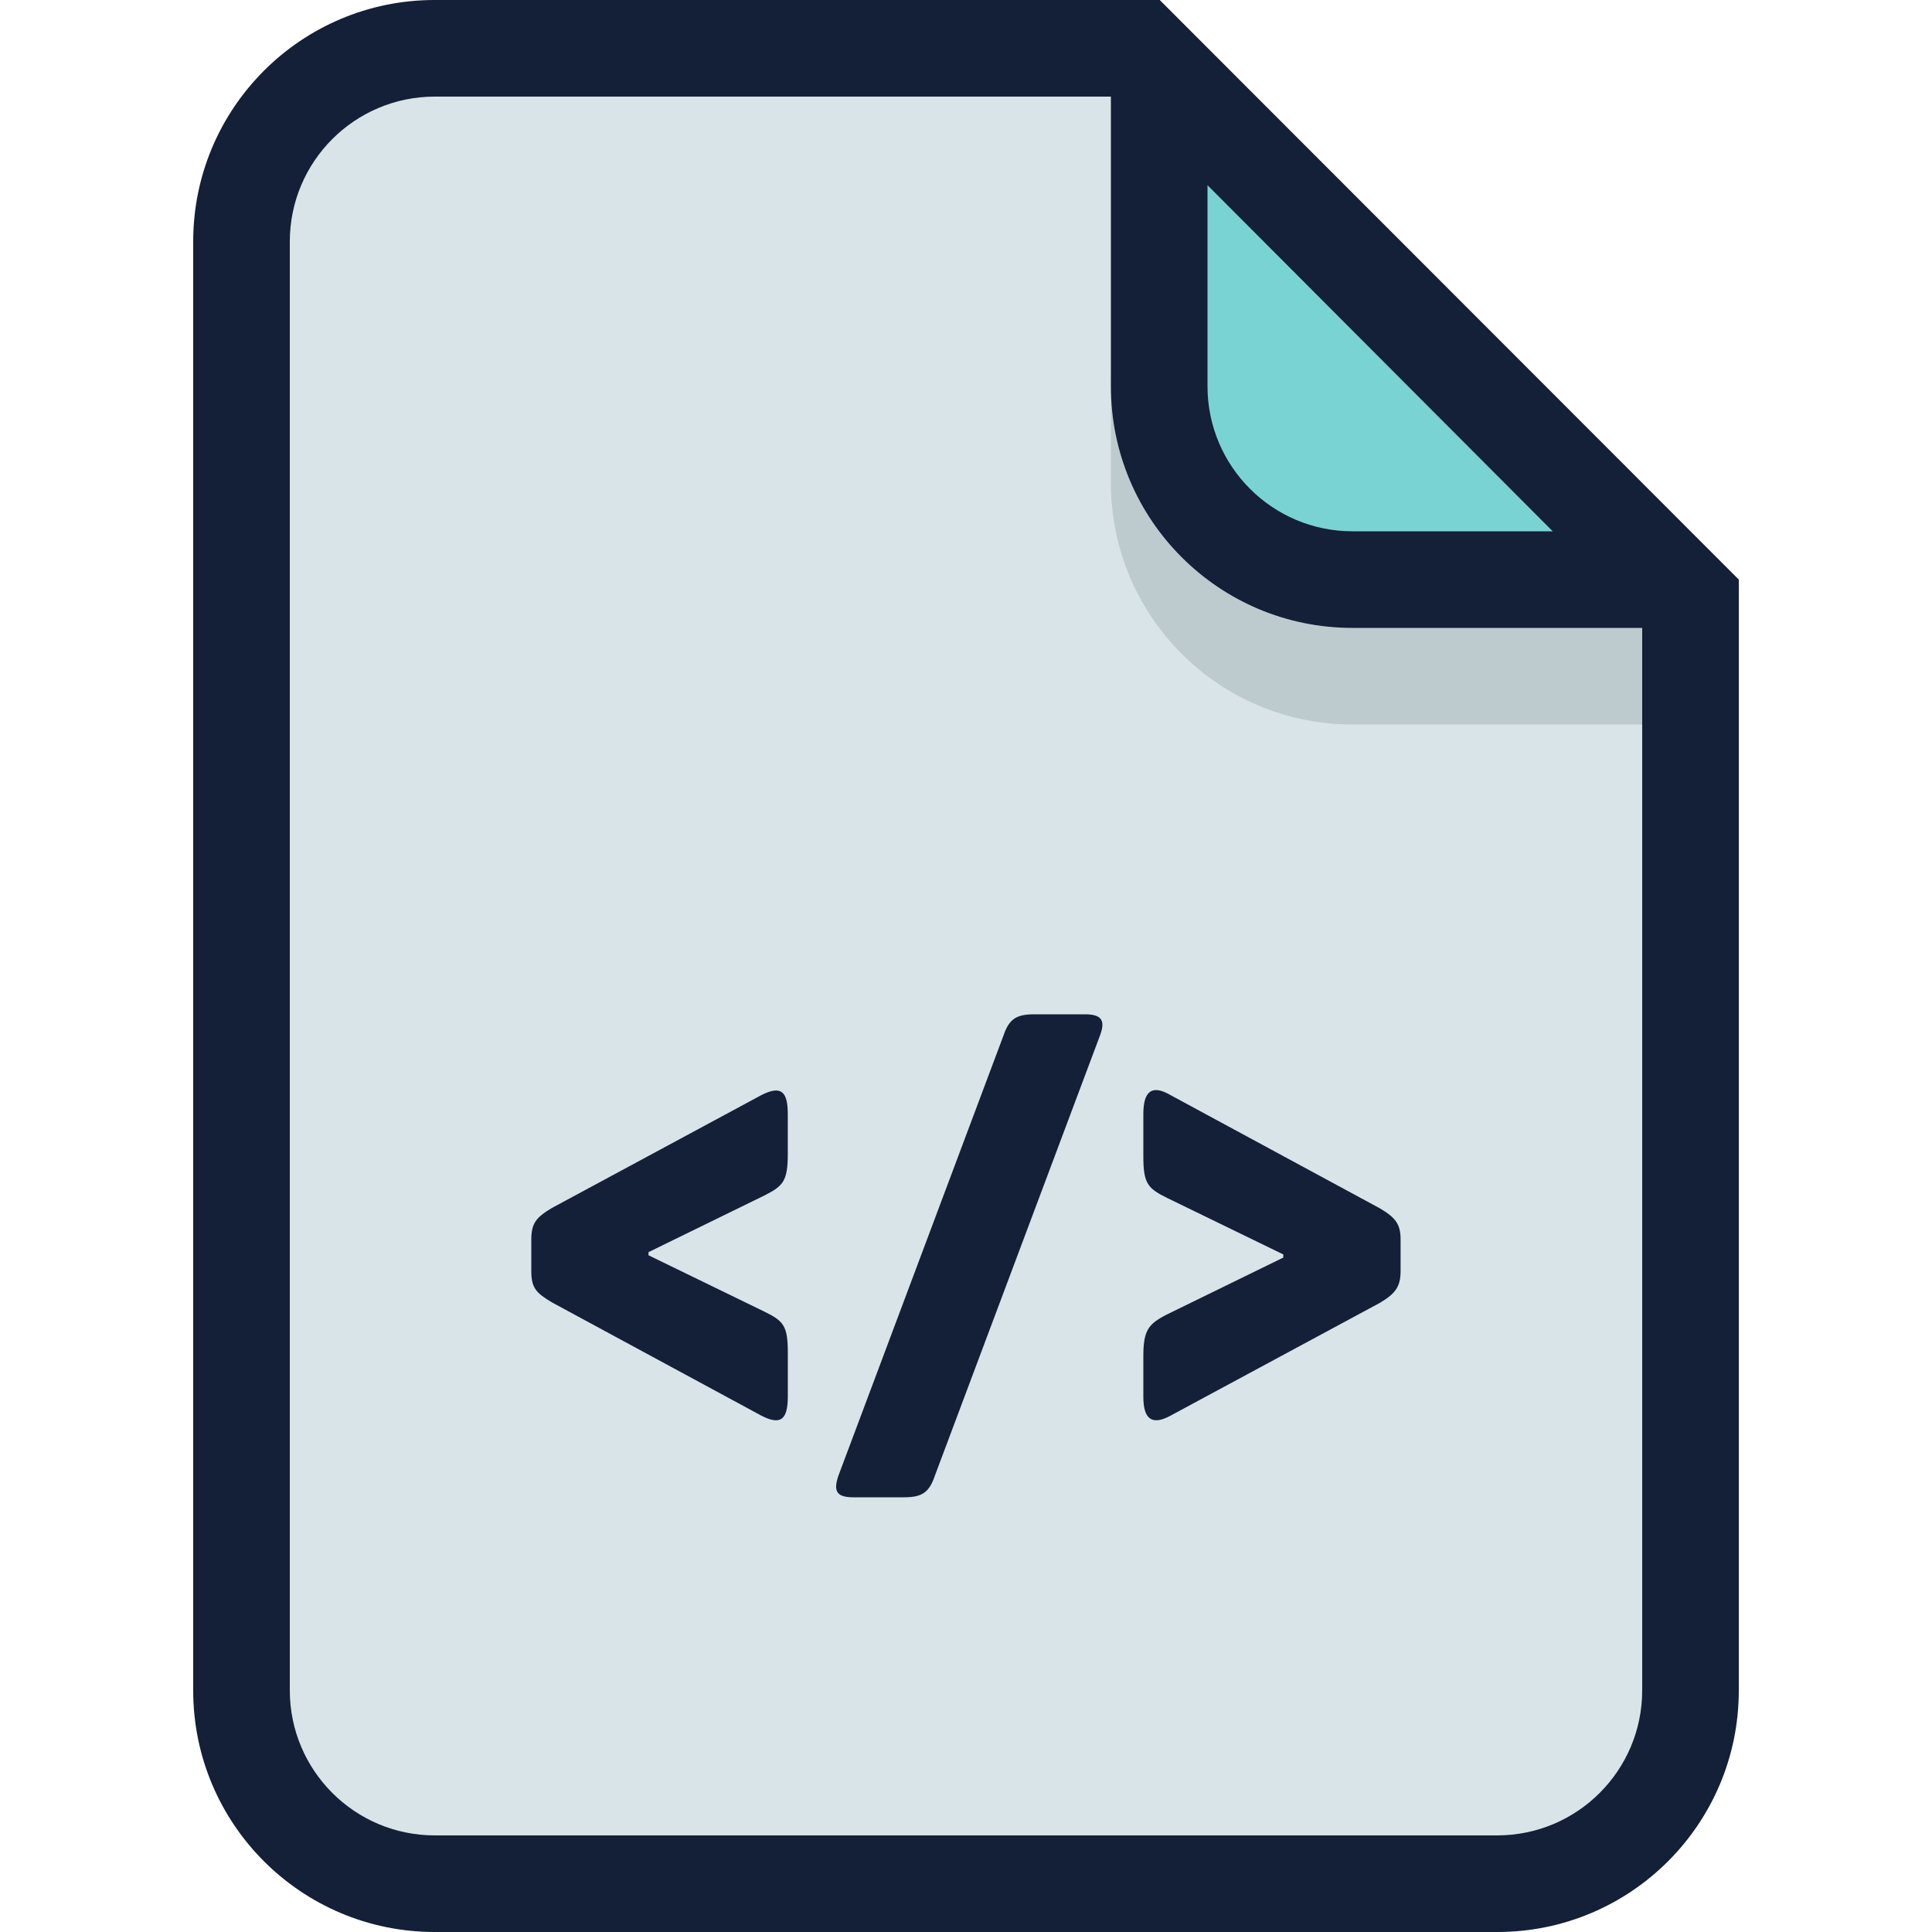
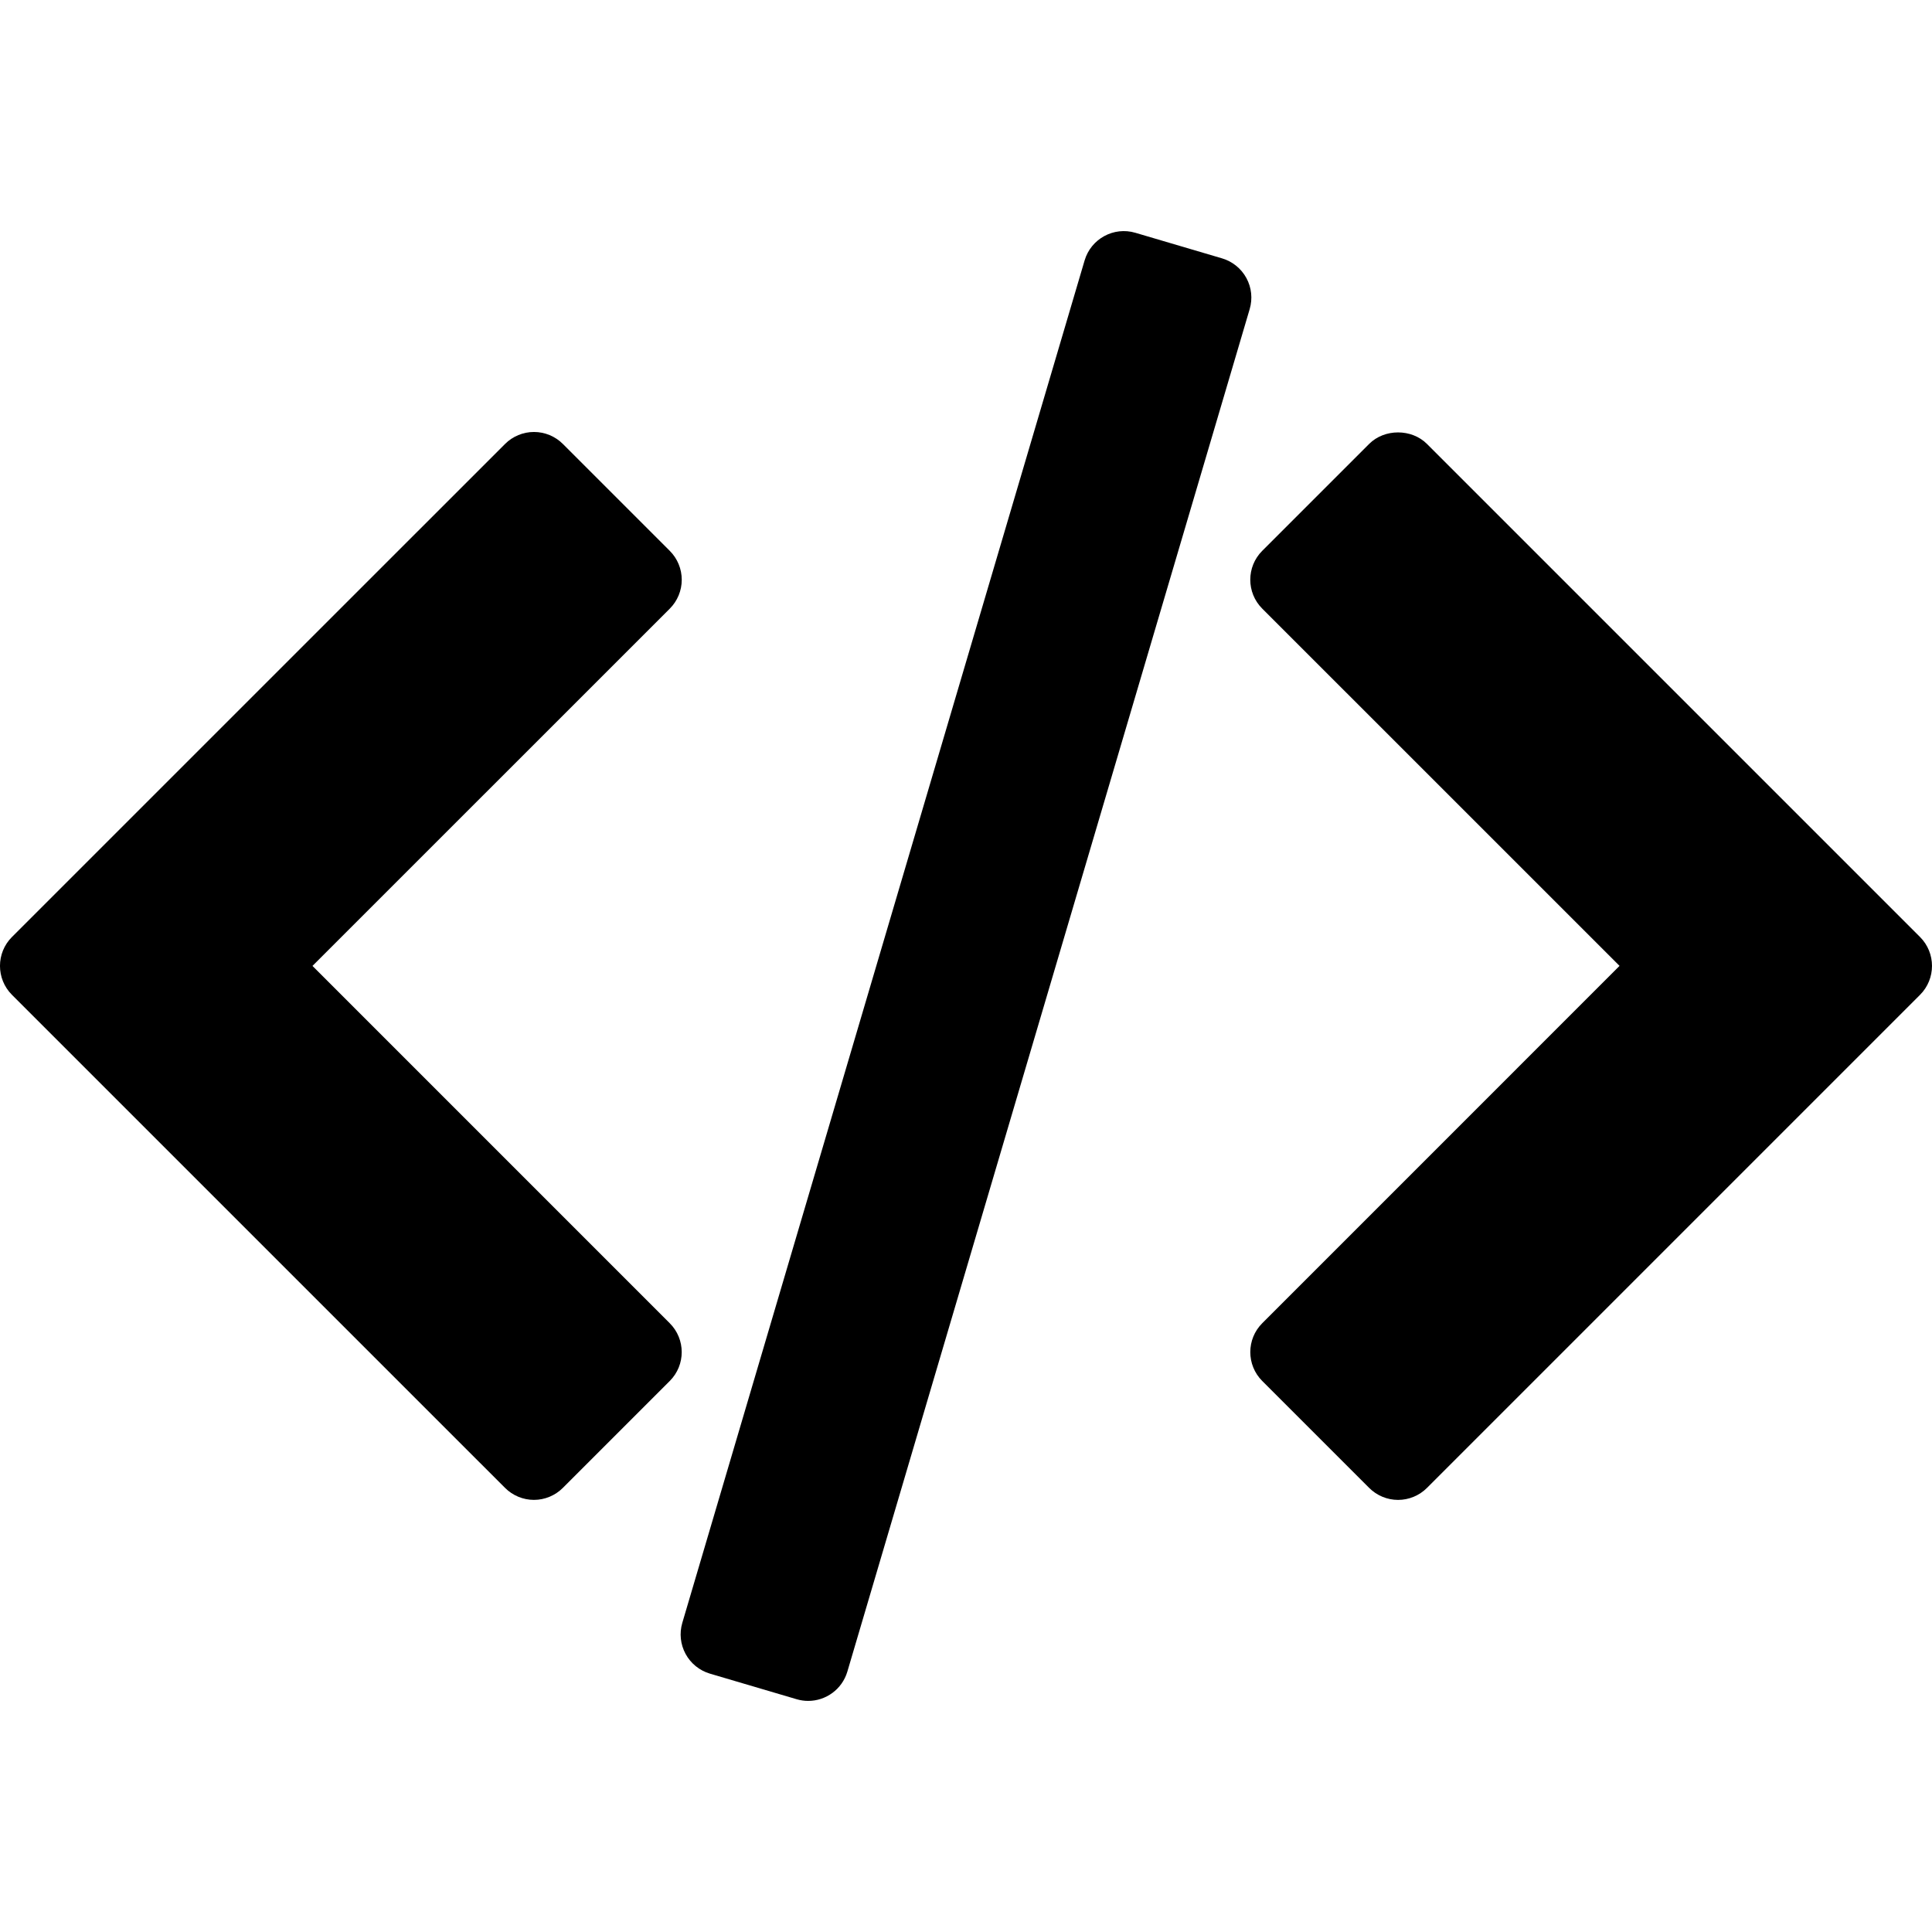
- <svg xmlns="http://www.w3.org/2000/svg" id="Layer_1" data-name="Layer 1" viewBox="0 0 512 512">
-   <defs>
-     <style>.cls-1{fill:#d9e4e8;}.cls-2{opacity:0.14;}.cls-3{fill:#17292d;}.cls-4{fill:#79d3d3;}.cls-5{fill:#141f38;}</style>
-   </defs>
-   <path class="cls-1" d="M115.2,499.2A51.26,51.26,0,0,1,64,448V64a51.26,51.26,0,0,1,51.2-51.2H302L448,158.9V448a51.26,51.26,0,0,1-51.2,51.2Z" />
-   <g class="cls-2">
-     <path class="cls-3" d="M435.2,128h0L346.72,39.51A64,64,0,0,0,294.4,102.4V128a64,64,0,0,0,64,64h76.8Z" />
+ <svg xmlns="http://www.w3.org/2000/svg" version="1.1" id="Capa_1" x="0px" y="0px" width="94.504px" height="94.504px" viewBox="0 0 94.504 94.504" style="enable-background:new 0 0 94.504 94.504;" xml:space="preserve">
+   <g>
+     <g>
+       <path d="M93.918,45.833L69.799,21.714c-0.75-0.75-2.077-0.75-2.827,0l-5.229,5.229c-0.781,0.781-0.781,2.047,0,2.828    l17.477,17.475L61.744,64.724c-0.781,0.781-0.781,2.047,0,2.828l5.229,5.229c0.375,0.375,0.884,0.587,1.414,0.587    c0.529,0,1.039-0.212,1.414-0.587l24.117-24.118C94.699,47.881,94.699,46.614,93.918,45.833z" />
+       <path d="M32.759,64.724L15.285,47.248l17.477-17.475c0.375-0.375,0.586-0.883,0.586-1.414c0-0.53-0.21-1.039-0.586-1.414    l-5.229-5.229c-0.375-0.375-0.884-0.586-1.414-0.586c-0.53,0-1.039,0.211-1.414,0.586L0.585,45.833    c-0.781,0.781-0.781,2.047,0,2.829L24.704,72.78c0.375,0.375,0.884,0.587,1.414,0.587c0.53,0,1.039-0.212,1.414-0.587l5.229-5.229    C33.542,66.771,33.542,65.505,32.759,64.724z" />
+       <path d="M60.967,13.6c-0.254-0.466-0.682-0.812-1.19-0.962l-4.239-1.251c-1.058-0.314-2.172,0.293-2.484,1.352L33.375,79.382    c-0.15,0.509-0.092,1.056,0.161,1.521c0.253,0.467,0.682,0.812,1.19,0.963l4.239,1.251c0.189,0.056,0.38,0.083,0.567,0.083    c0.863,0,1.66-0.564,1.917-1.435l19.679-66.644C61.278,14.612,61.221,14.065,60.967,13.6z" />
+     </g>
  </g>
-   <path class="cls-4" d="M358.4,153.6a51.26,51.26,0,0,1-51.2-51.2V18.12L442.34,153.6Z" />
-   <path class="cls-5" d="M307.34,0H115.2a64,64,0,0,0-64,64V448a64,64,0,0,0,64,64H396.8a64,64,0,0,0,64-64V153.6ZM411.49,140.8H358.4A38.44,38.44,0,0,1,320,102.4V49.08ZM435.2,448a38.44,38.44,0,0,1-38.4,38.4H115.2A38.44,38.44,0,0,1,76.8,448V64a38.44,38.44,0,0,1,38.4-38.4H294.4v76.8a64,64,0,0,0,64,64h76.8Z" />
-   <path class="cls-5" d="M201.78,290.21,146.31,320.1c-4.17,2.49-5.51,4-5.51,8.47v8.3c0,4.48,1.33,5.81,5.51,8.3l55.47,30c5.18,2.66,7,1,7-5.15V358.61c0-7.14-1-8.47-6.18-11l-30.74-14.95v-.83l30.91-15.11c4.85-2.49,6-3.82,6-11V295.36C208.8,289.22,207,287.56,201.78,290.21Z" />
-   <path class="cls-5" d="M287.49,268.8H274.12c-4.67,0-6.68,1.16-8.19,5.64L222.16,391.15c-1.33,4-.5,5.65,4,5.65h13.37c4.68,0,6.68-1.17,8.19-5.65L291.5,274.44C293,270.46,292,268.8,287.49,268.8Z" />
-   <path class="cls-5" d="M303,295.2v11.29c0,7.14,1.17,8.47,6.35,11l30.74,14.95v.83l-30.91,15.11c-4.84,2.49-6.18,4.15-6.18,11v10.79c0,6,2.34,7.64,7.19,5l55.47-29.89c4.18-2.49,5.51-4.31,5.51-8.47v-8.3c0-4.15-1.34-5.81-5.51-8.3l-55.47-30C305.37,287.39,303,289.05,303,295.2Z" />
+   <g>
+ </g>
+   <g>
+ </g>
+   <g>
+ </g>
+   <g>
+ </g>
+   <g>
+ </g>
+   <g>
+ </g>
+   <g>
+ </g>
+   <g>
+ </g>
+   <g>
+ </g>
+   <g>
+ </g>
+   <g>
+ </g>
+   <g>
+ </g>
+   <g>
+ </g>
+   <g>
+ </g>
+   <g>
+ </g>
</svg>
